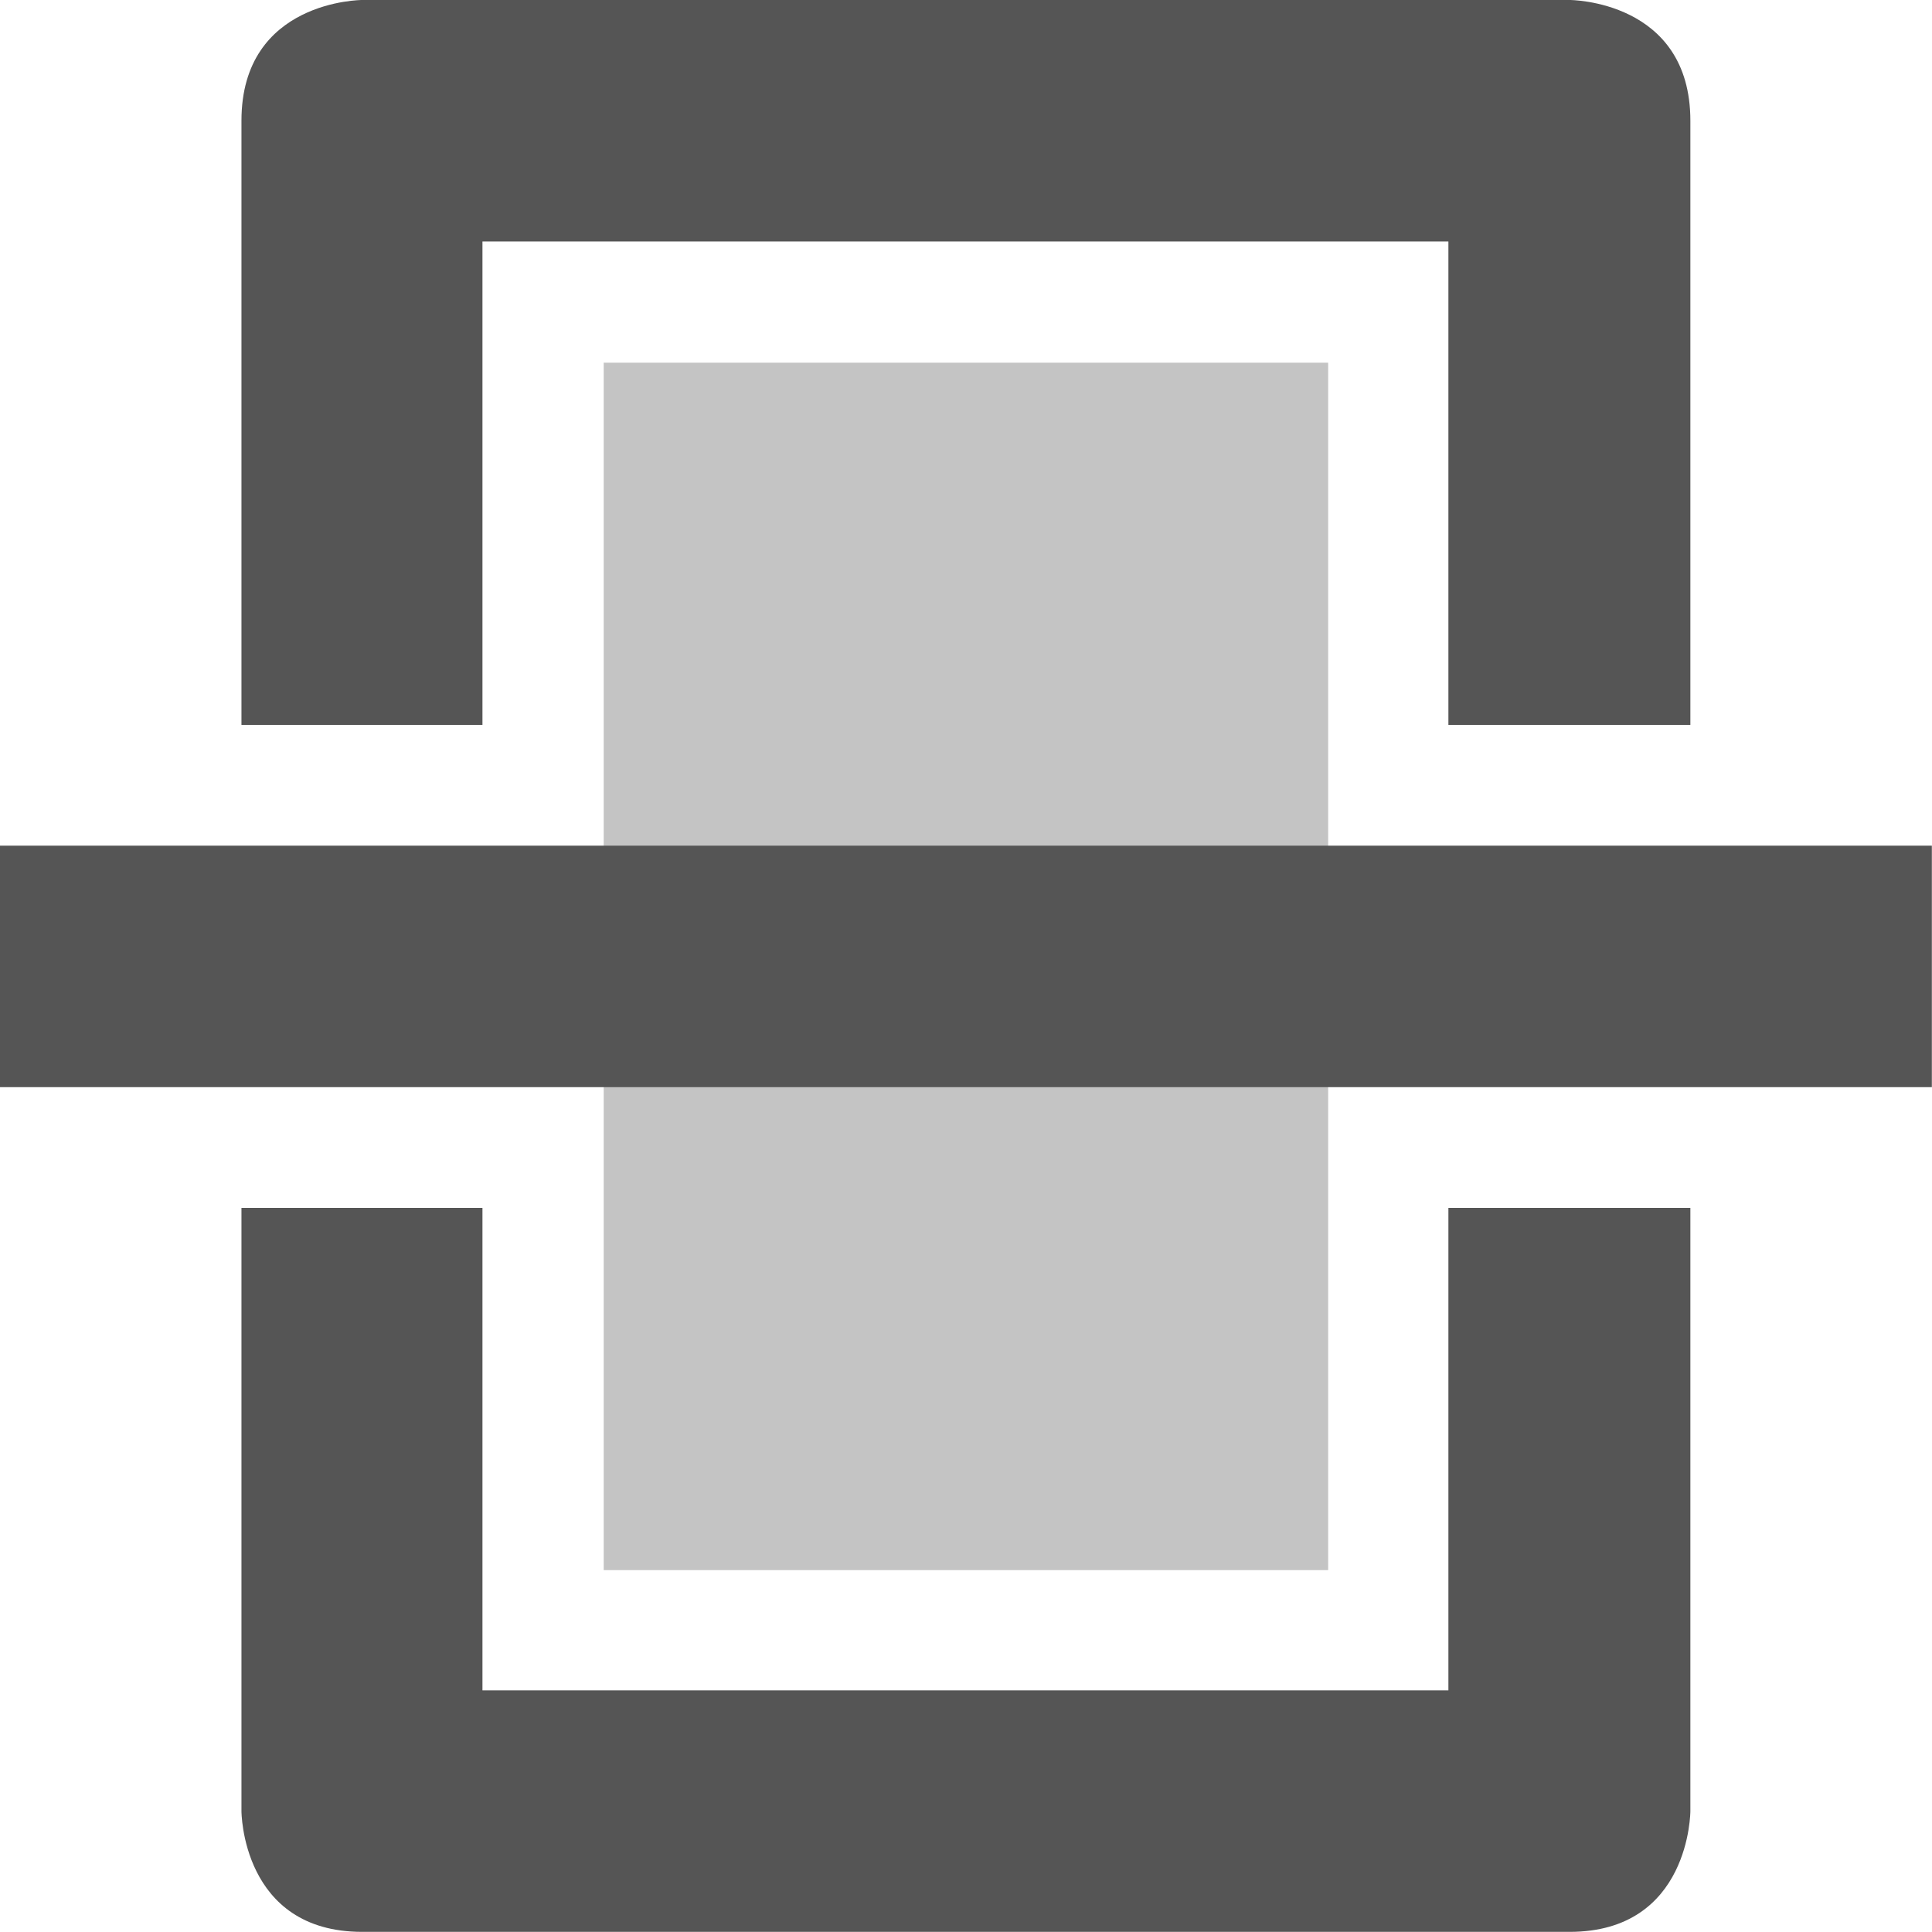
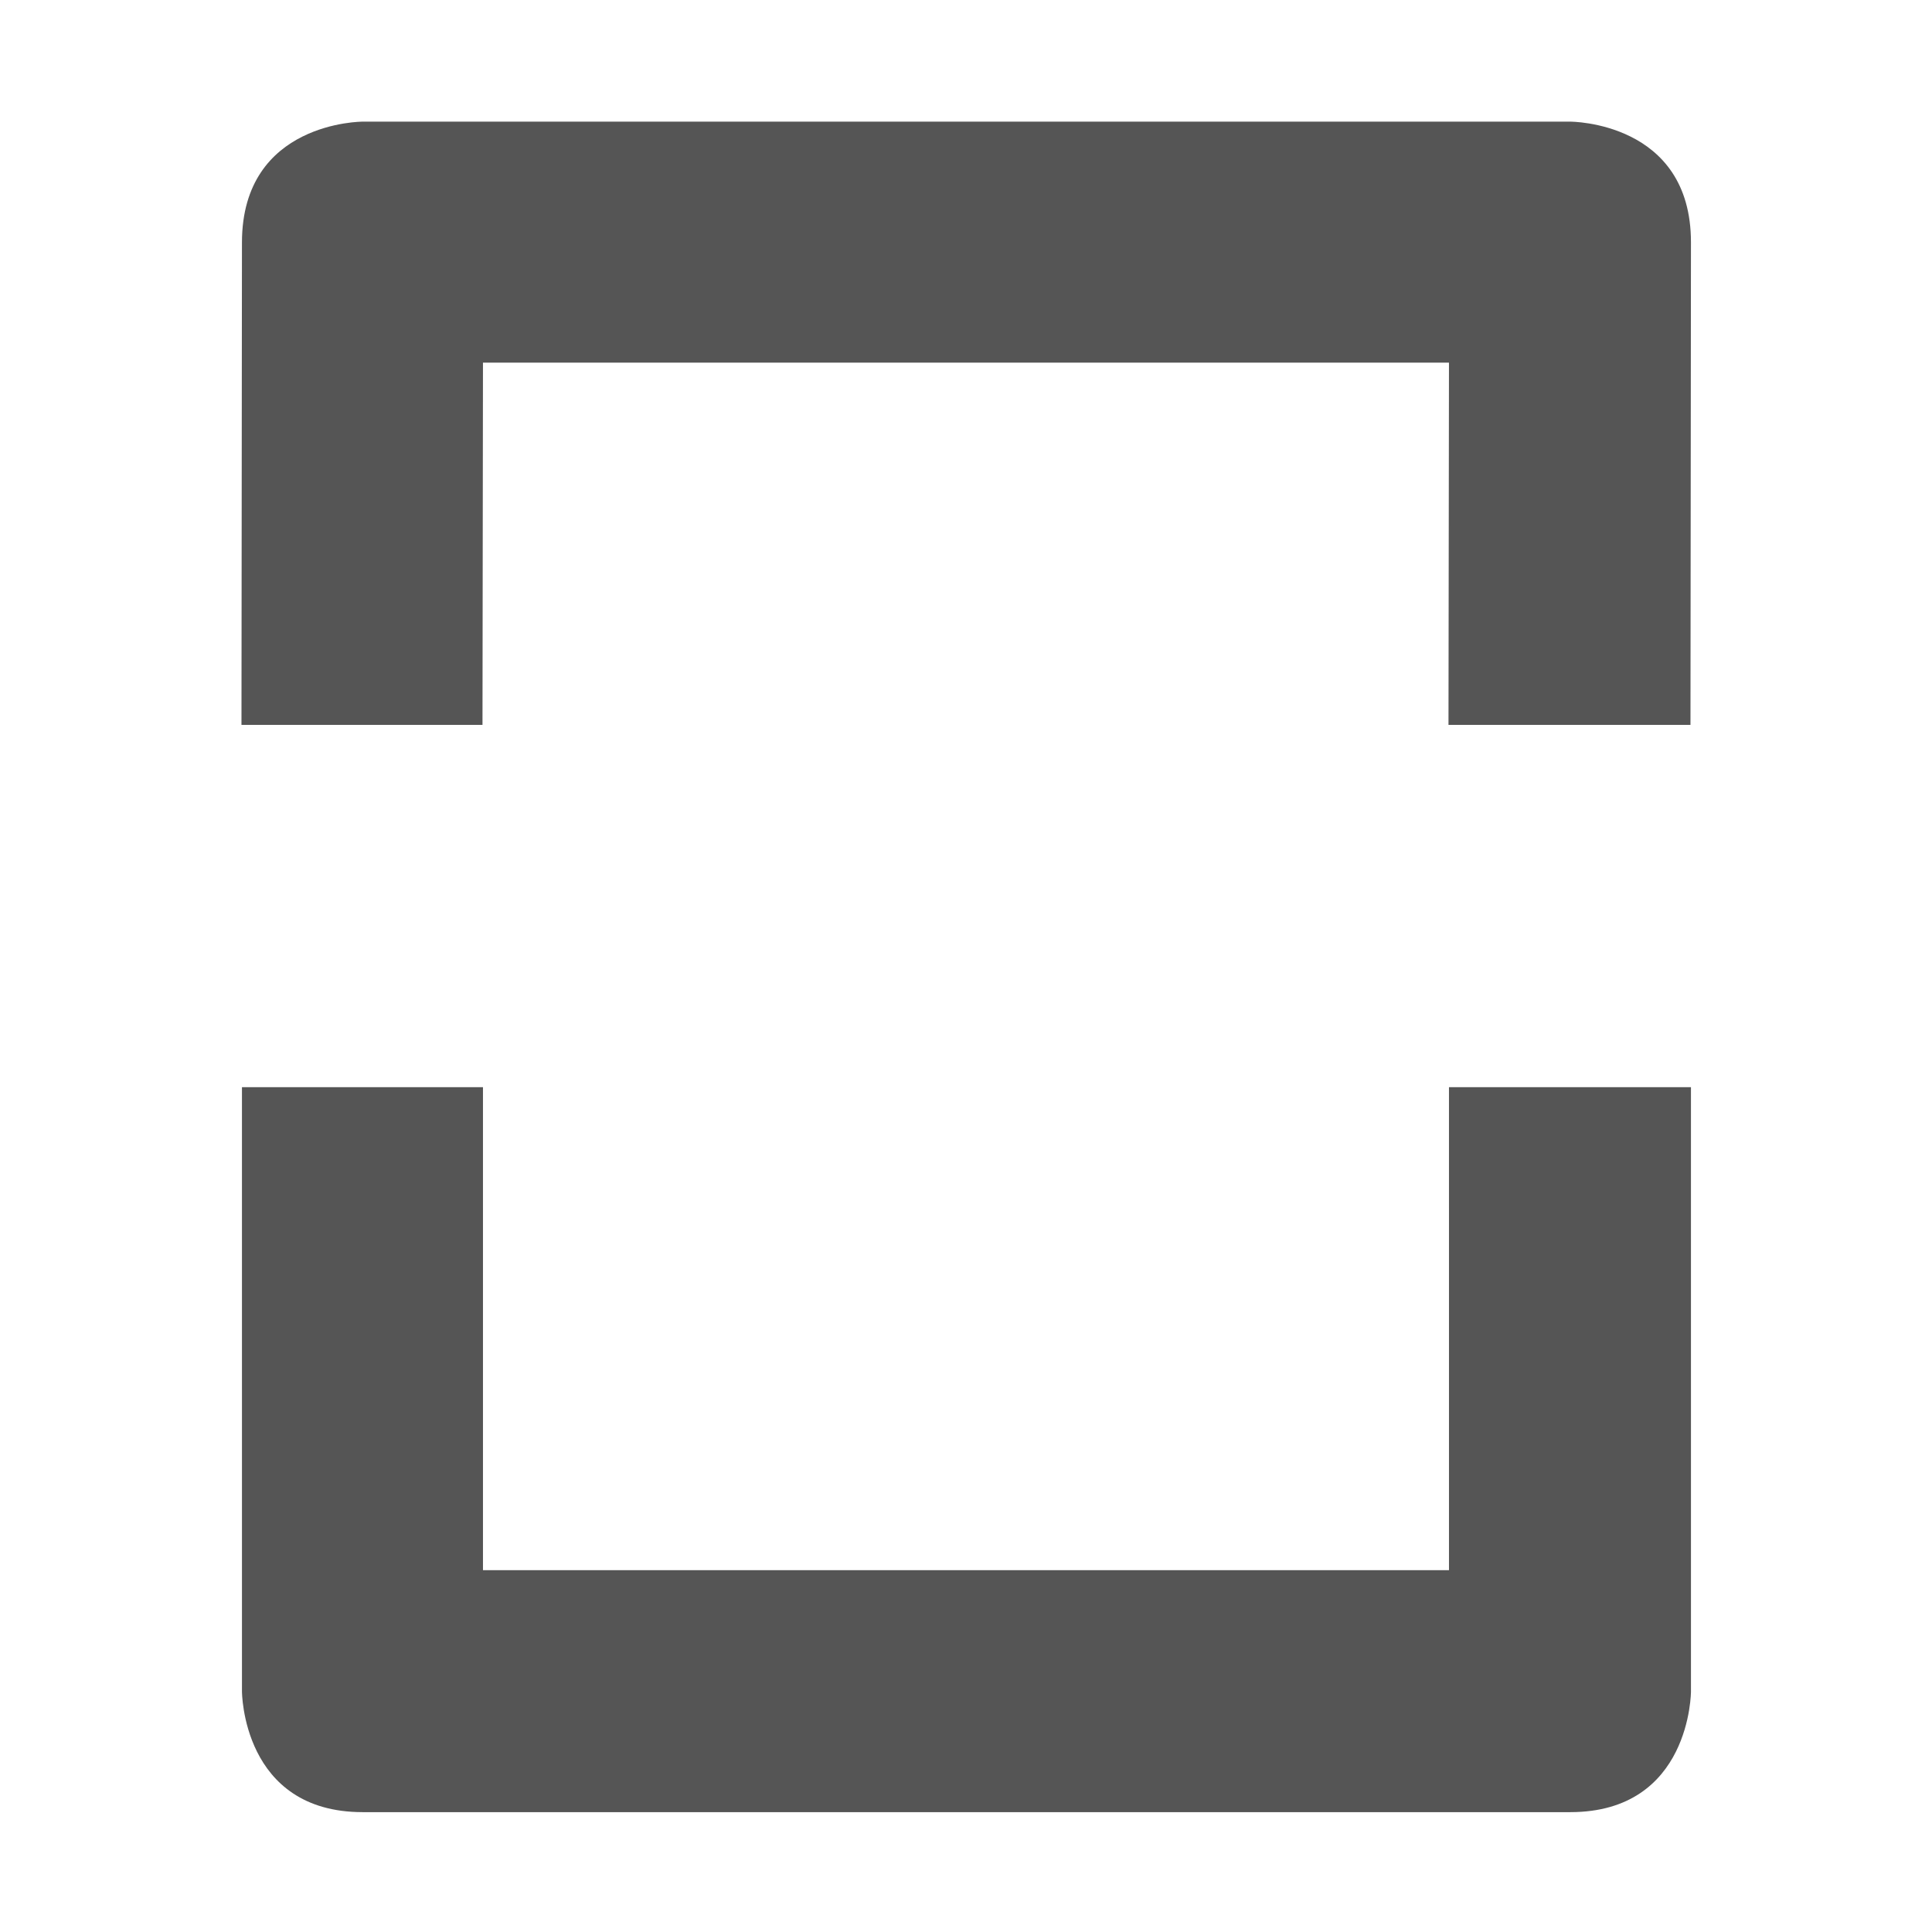
- <svg xmlns="http://www.w3.org/2000/svg" xmlns:ns1="http://www.openswatchbook.org/uri/2009/osb" height="16.001" id="svg7384" style="enable-background:new" version="1.1" width="16">
+ <svg xmlns="http://www.w3.org/2000/svg" xmlns:ns1="http://www.openswatchbook.org/uri/2009/osb" height="16" id="svg7384" style="enable-background:new" version="1.1" width="16">
  <defs id="defs7386">
    <linearGradient id="linearGradient5606" ns1:paint="solid">
      <stop id="stop5608" offset="0" style="stop-color:#000000;stop-opacity:1;" />
    </linearGradient>
    <filter id="filter7554" style="color-interpolation-filters:sRGB">
      <feBlend id="feBlend7556" in2="BackgroundImage" mode="darken" />
    </filter>
  </defs>
-   <g id="layer9" style="display:inline" transform="translate(-485.0002,159.0039)" />
-   <g id="layer10" style="display:inline;filter:url(#filter7554)" transform="translate(-485.0002,159.0039)">
-     <rect height="10" id="rect10975" style="opacity:0.35;fill:#555555;fill-opacity:1;stroke:none;stroke-width:4;stroke-miterlimit:4;stroke-dasharray:none;stroke-opacity:1" width="6" x="490" y="-156" />
-     <path d="m 488,-159.004 c 0,0 -1,0 -1,1 l 0,5.004 1.996,0 0,-4.004 8,0 0,4.004 2.004,0 0,-5.004 c 0,-1 -1,-1 -1,-1 z m -1,10.004 0,4.996 c 0,0 0,1 1,1 l 10,0 c 1,0 1,-1 1,-1 l 0,-4.996 -2.004,0 0,3.996 -8,0 0,-3.996 z" id="path10961" style="fill:#555555;fill-opacity:1;stroke:none" />
-     <rect height="2" id="rect10963" style="opacity:1;fill:#555555;fill-opacity:1;stroke:none;stroke-width:4;stroke-miterlimit:4;stroke-dasharray:none;stroke-opacity:1" width="16" x="485" y="-152" />
+   <g id="layer9" style="display:inline" transform="translate(-345.0002,159.0034)" />
+   <g id="layer10" style="display:inline;filter:url(#filter7554)" transform="translate(-345.0002,159.0034)">
+     <path d="m 348.004,-157.996 c 0,0 -0.999,-0.003 -1,1 l -0.004,3.996 1.996,0 0.004,-3 8,0 -0.004,3 2.004,0 0.004,-3.996 c 9.8e-4,-1.003 -1,-1 -1,-1 z m -1,7.996 9e-5,5.004 c 0,0 0,1 1,1 l 10,0 c 1,0 1,-1 1,-1 l -9e-5,-5.004 -2.004,0 9e-5,4 -8,0 -9e-5,-4 z" id="path10961" style="fill:#555555;fill-opacity:1;stroke:none" />
  </g>
-   <g id="layer1" style="display:inline" transform="translate(-244,-457.9961)" />
-   <g id="layer14" style="display:inline" transform="translate(-485.0002,159.0039)" />
-   <g id="layer15" style="display:inline" transform="translate(-485.0002,159.0039)" />
-   <g id="g71291" style="display:inline" transform="translate(-485.0002,159.0039)" />
-   <g id="layer2" style="display:inline" transform="translate(-244,-307.9961)" />
-   <g id="g6058" style="display:inline" transform="translate(-244,-307.9961)" />
-   <g id="layer12" style="display:inline" transform="translate(-485.0002,159.0039)" />
+   <g id="layer1" style="display:inline" transform="translate(-104,-457.9966)" />
+   <g id="layer14" style="display:inline" transform="translate(-345.0002,159.0034)" />
+   <g id="layer15" style="display:inline" transform="translate(-345.0002,159.0034)" />
+   <g id="g71291" style="display:inline" transform="translate(-345.0002,159.0034)" />
+   <g id="layer2" style="display:inline" transform="translate(-104,-307.9966)" />
+   <g id="g6058" style="display:inline" transform="translate(-104,-307.9966)" />
+   <g id="layer12" style="display:inline" transform="translate(-345.0002,159.0034)" />
</svg>
